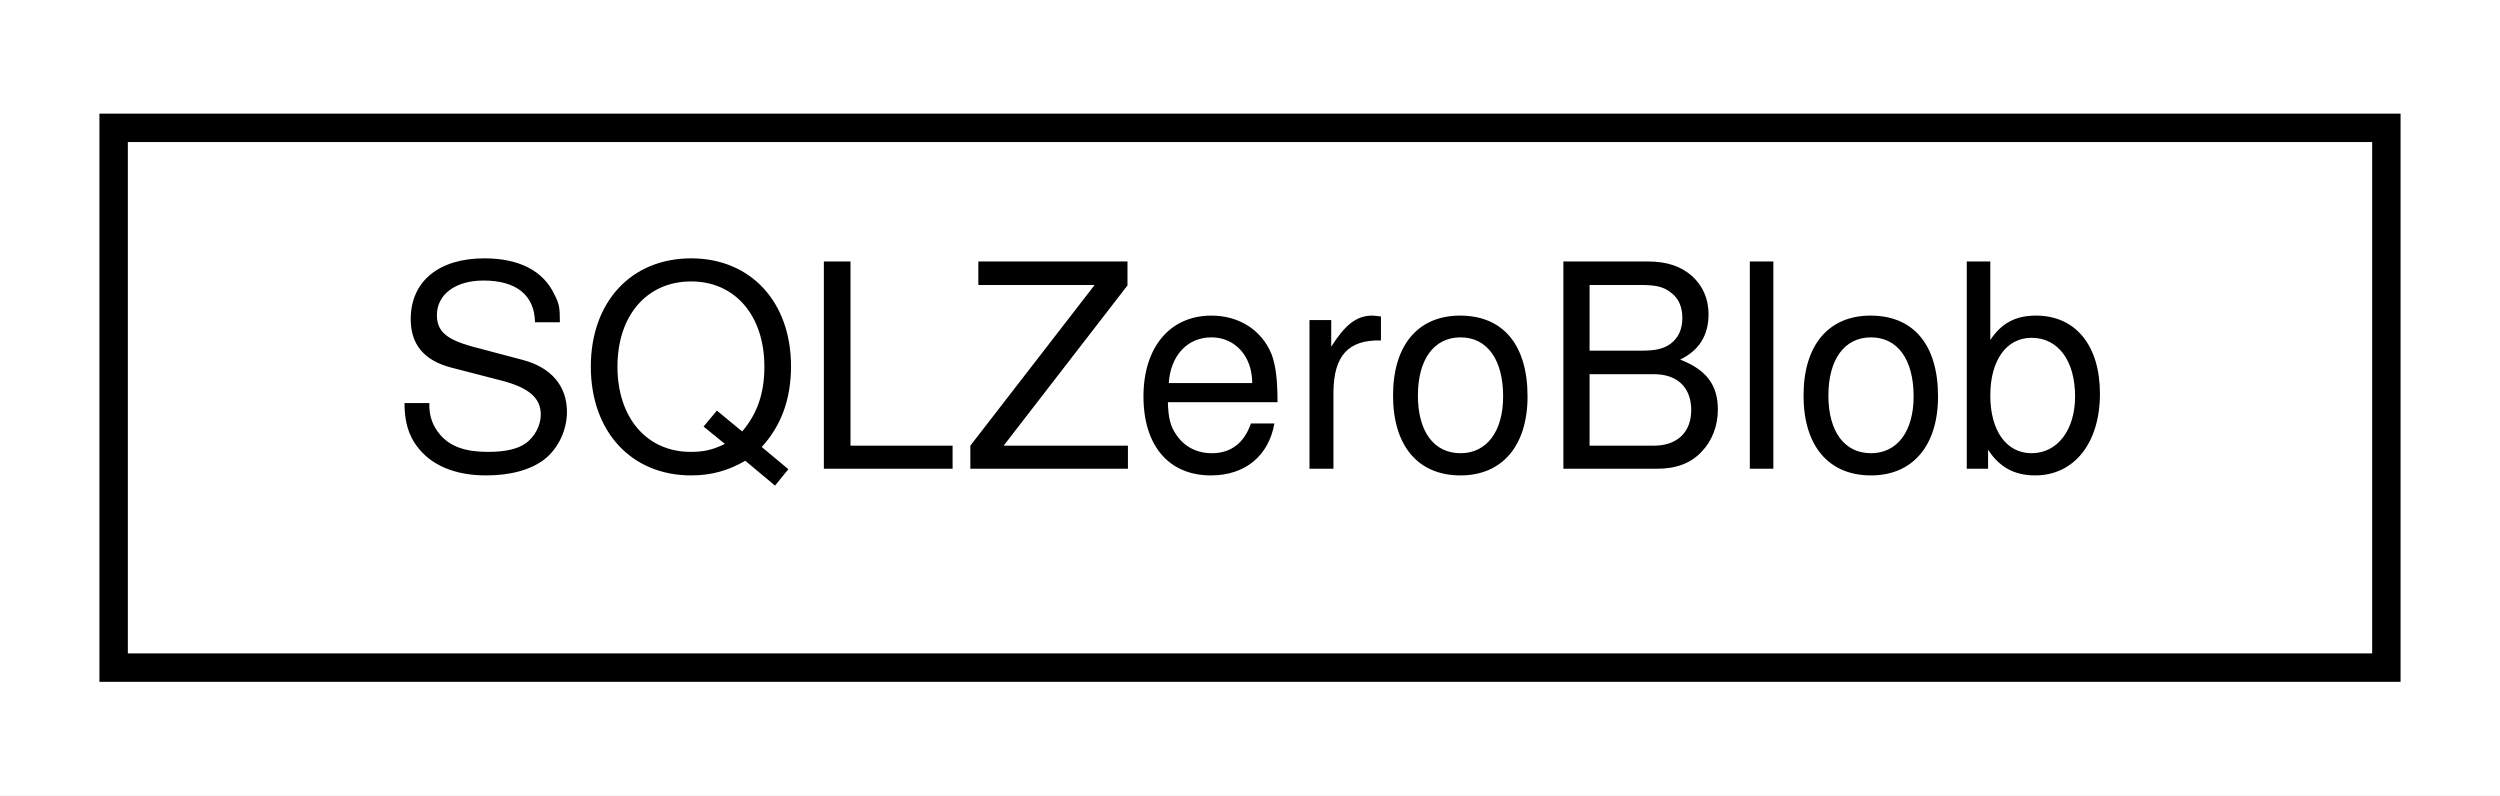
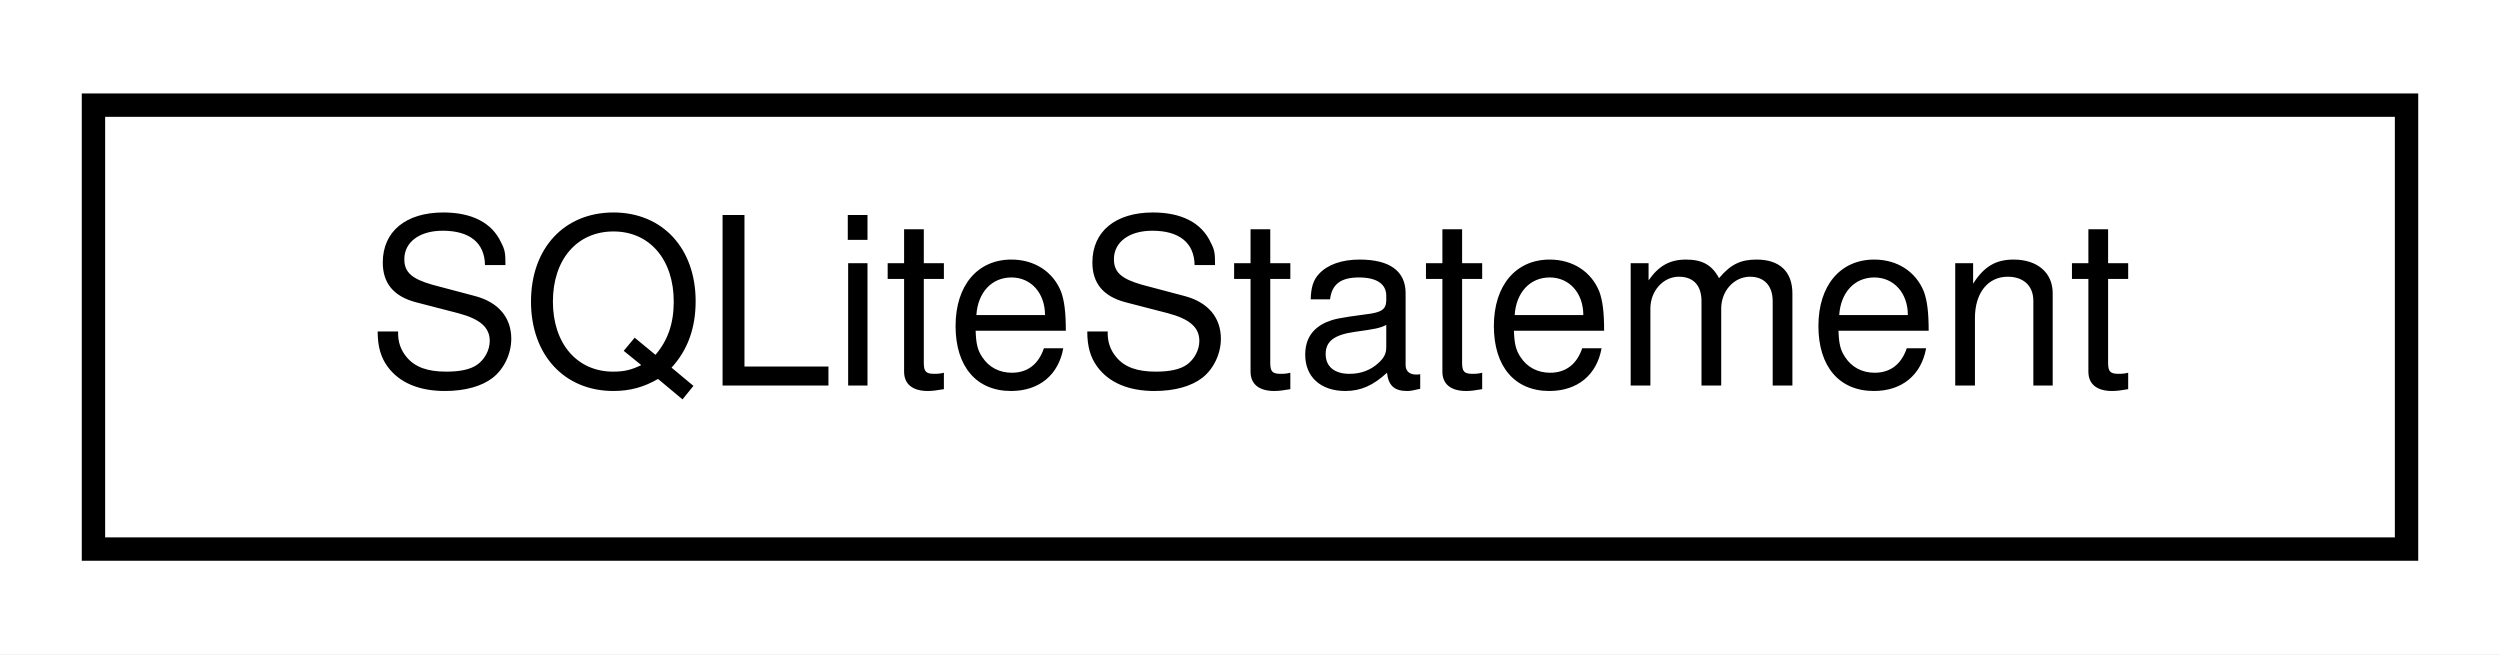
- <svg xmlns="http://www.w3.org/2000/svg" xmlns:xlink="http://www.w3.org/1999/xlink" width="88pt" height="28pt" viewBox="0.00 0.00 88.00 28.00">
+ <svg xmlns="http://www.w3.org/2000/svg" xmlns:xlink="http://www.w3.org/1999/xlink" width="107pt" height="28pt" viewBox="0.00 0.00 107.00 28.00">
  <g id="graph0" class="graph" transform="scale(1 1) rotate(0) translate(4 24)">
-     <polygon fill="white" stroke="transparent" points="-4,4 -4,-24 84,-24 84,4 -4,4" />
+     <polygon fill="white" stroke="transparent" points="-4,4 -4,-24 103,-24 103,4 -4,4" />
    <g id="node1" class="node">
      <g id="a_node1">
-         <a xlink:href="struct_s_q_l_zero_blob.html" target="_top" xlink:title="SQLZeroBlob">
-           <polygon fill="white" stroke="black" points="0,-0.5 0,-19.5 80,-19.5 80,-0.5 0,-0.5" />
-           <text text-anchor="middle" x="40" y="-7.5" font-family="Helvetica,sans-Serif" font-size="10.00">SQLZeroBlob</text>
+         <a xlink:href="class_s_q_lite_statement.html" target="_top" xlink:title="SQLiteStatement">
+           <polygon fill="white" stroke="black" points="0,-0.5 0,-19.5 99,-19.5 99,-0.5 0,-0.5" />
+           <text text-anchor="middle" x="49.5" y="-7.5" font-family="Helvetica,sans-Serif" font-size="10.00">SQLiteStatement</text>
        </a>
      </g>
    </g>
  </g>
</svg>
